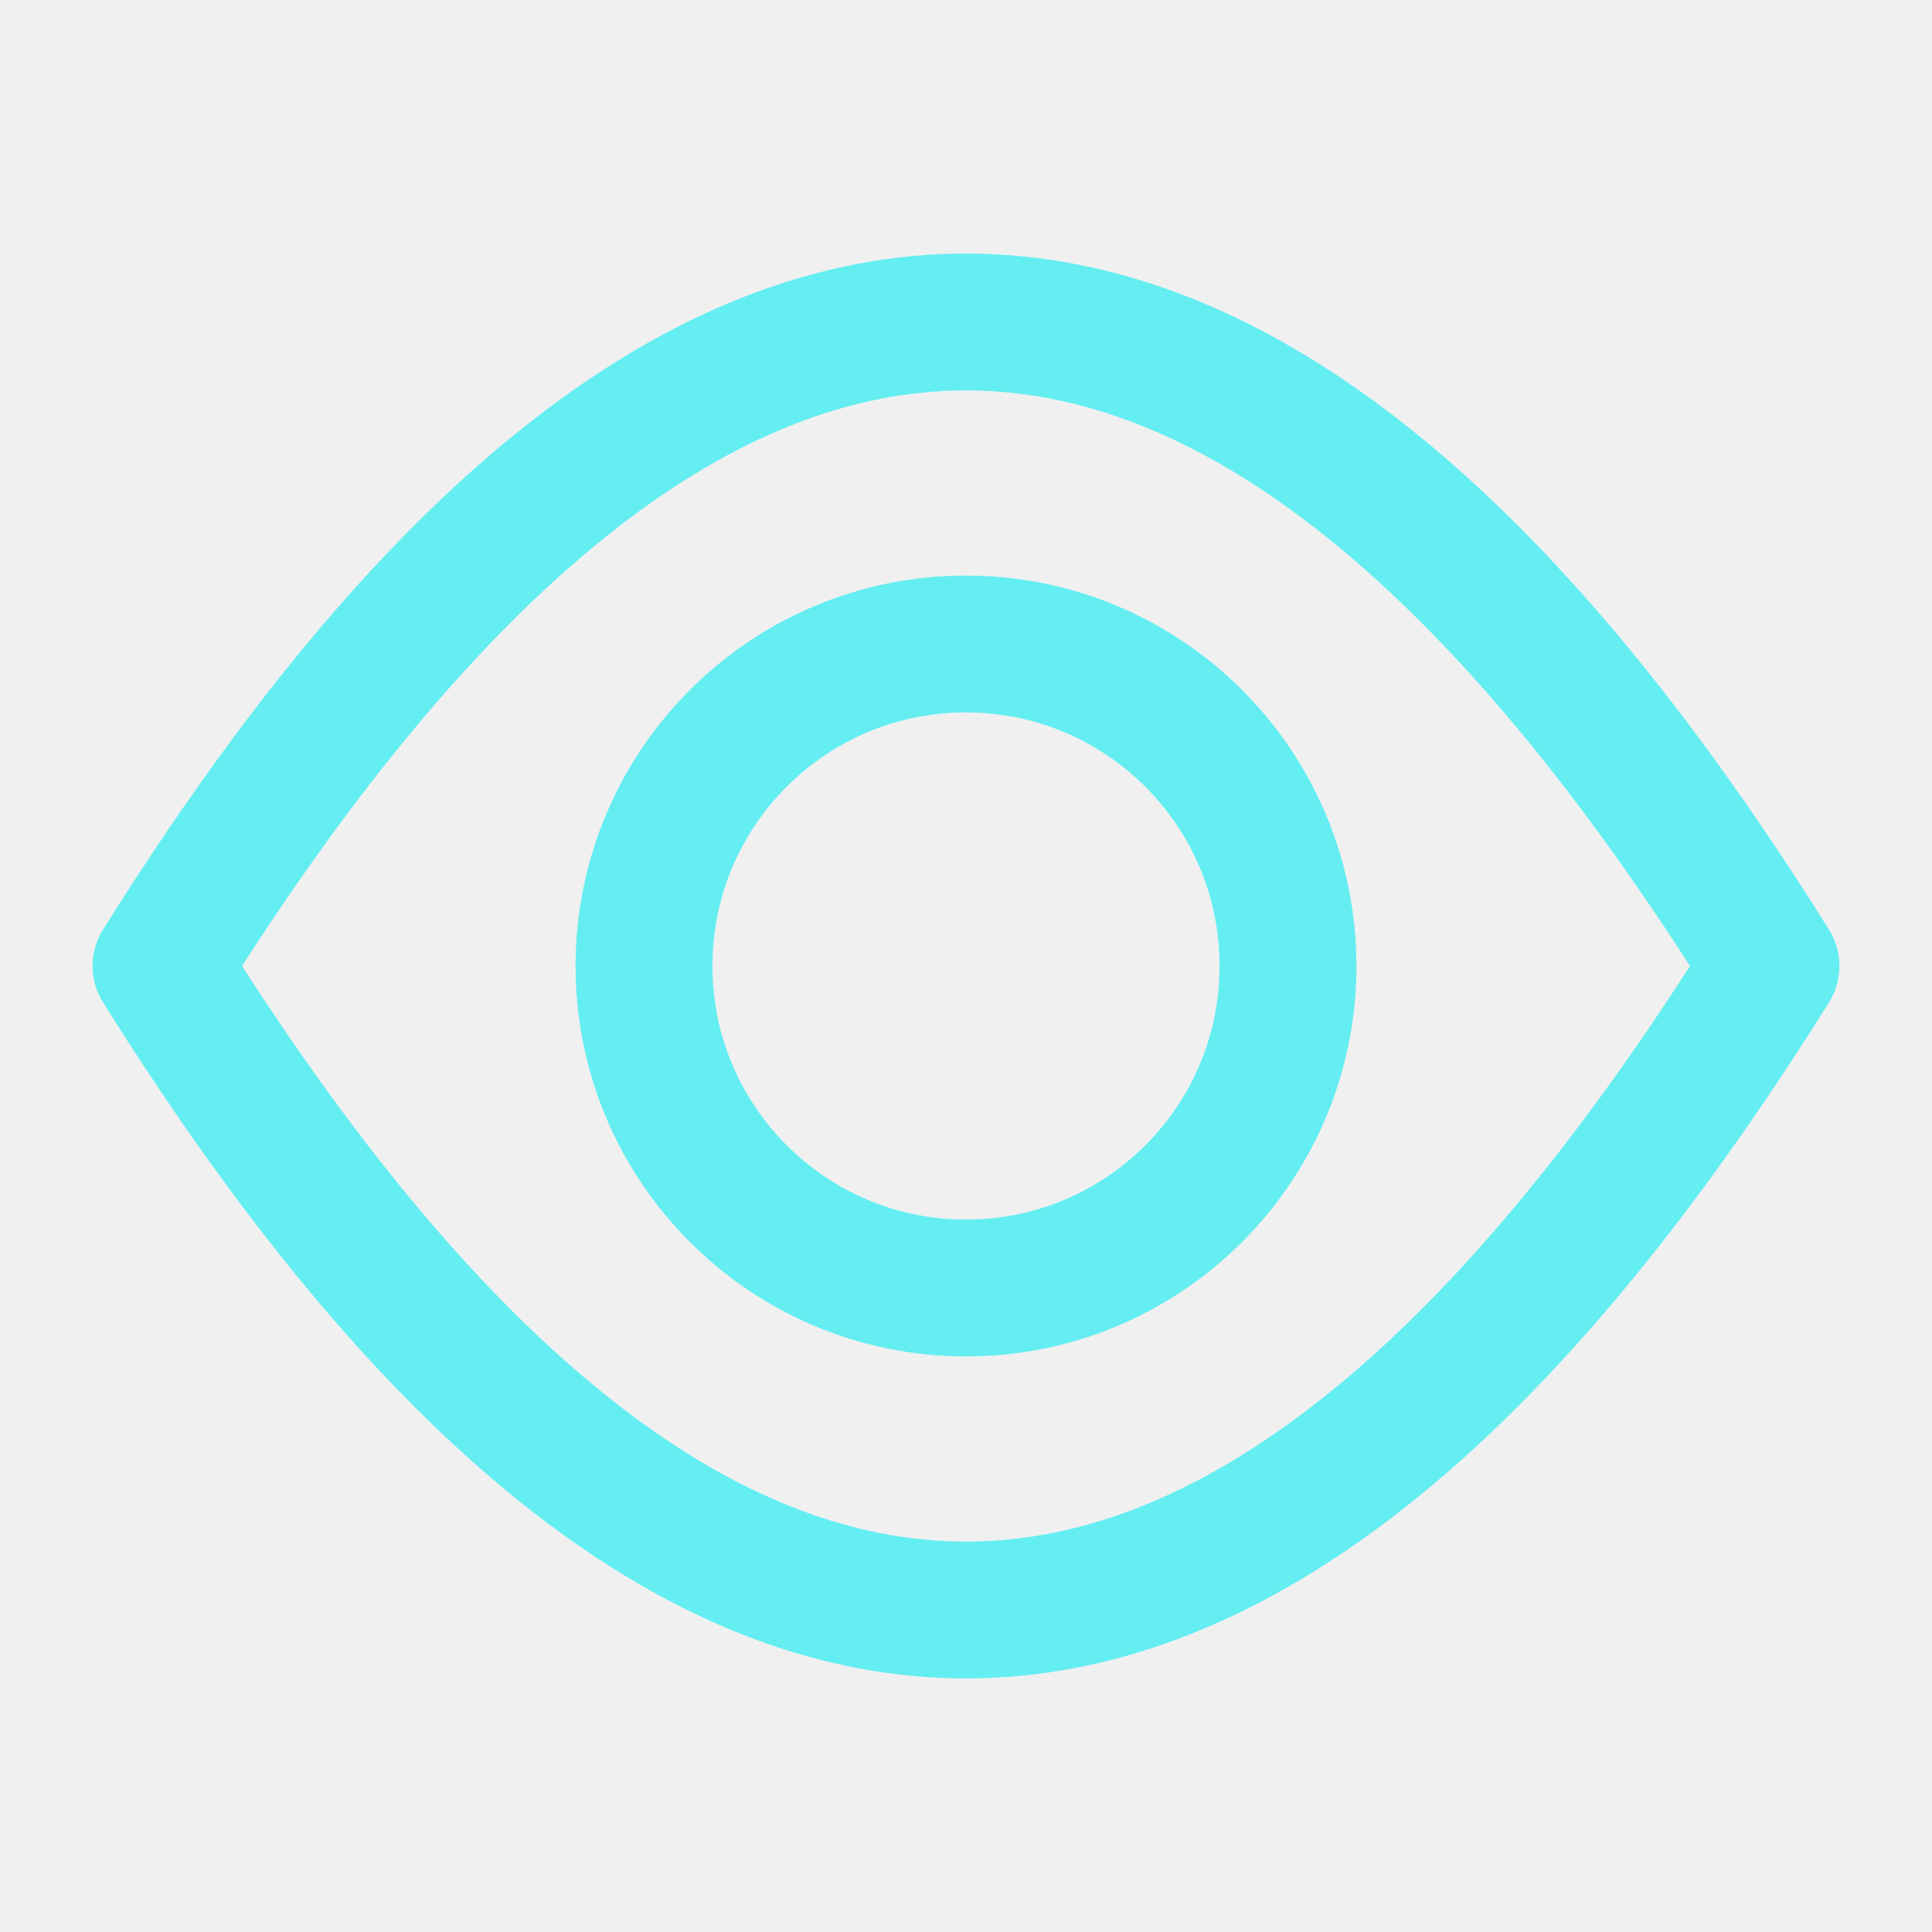
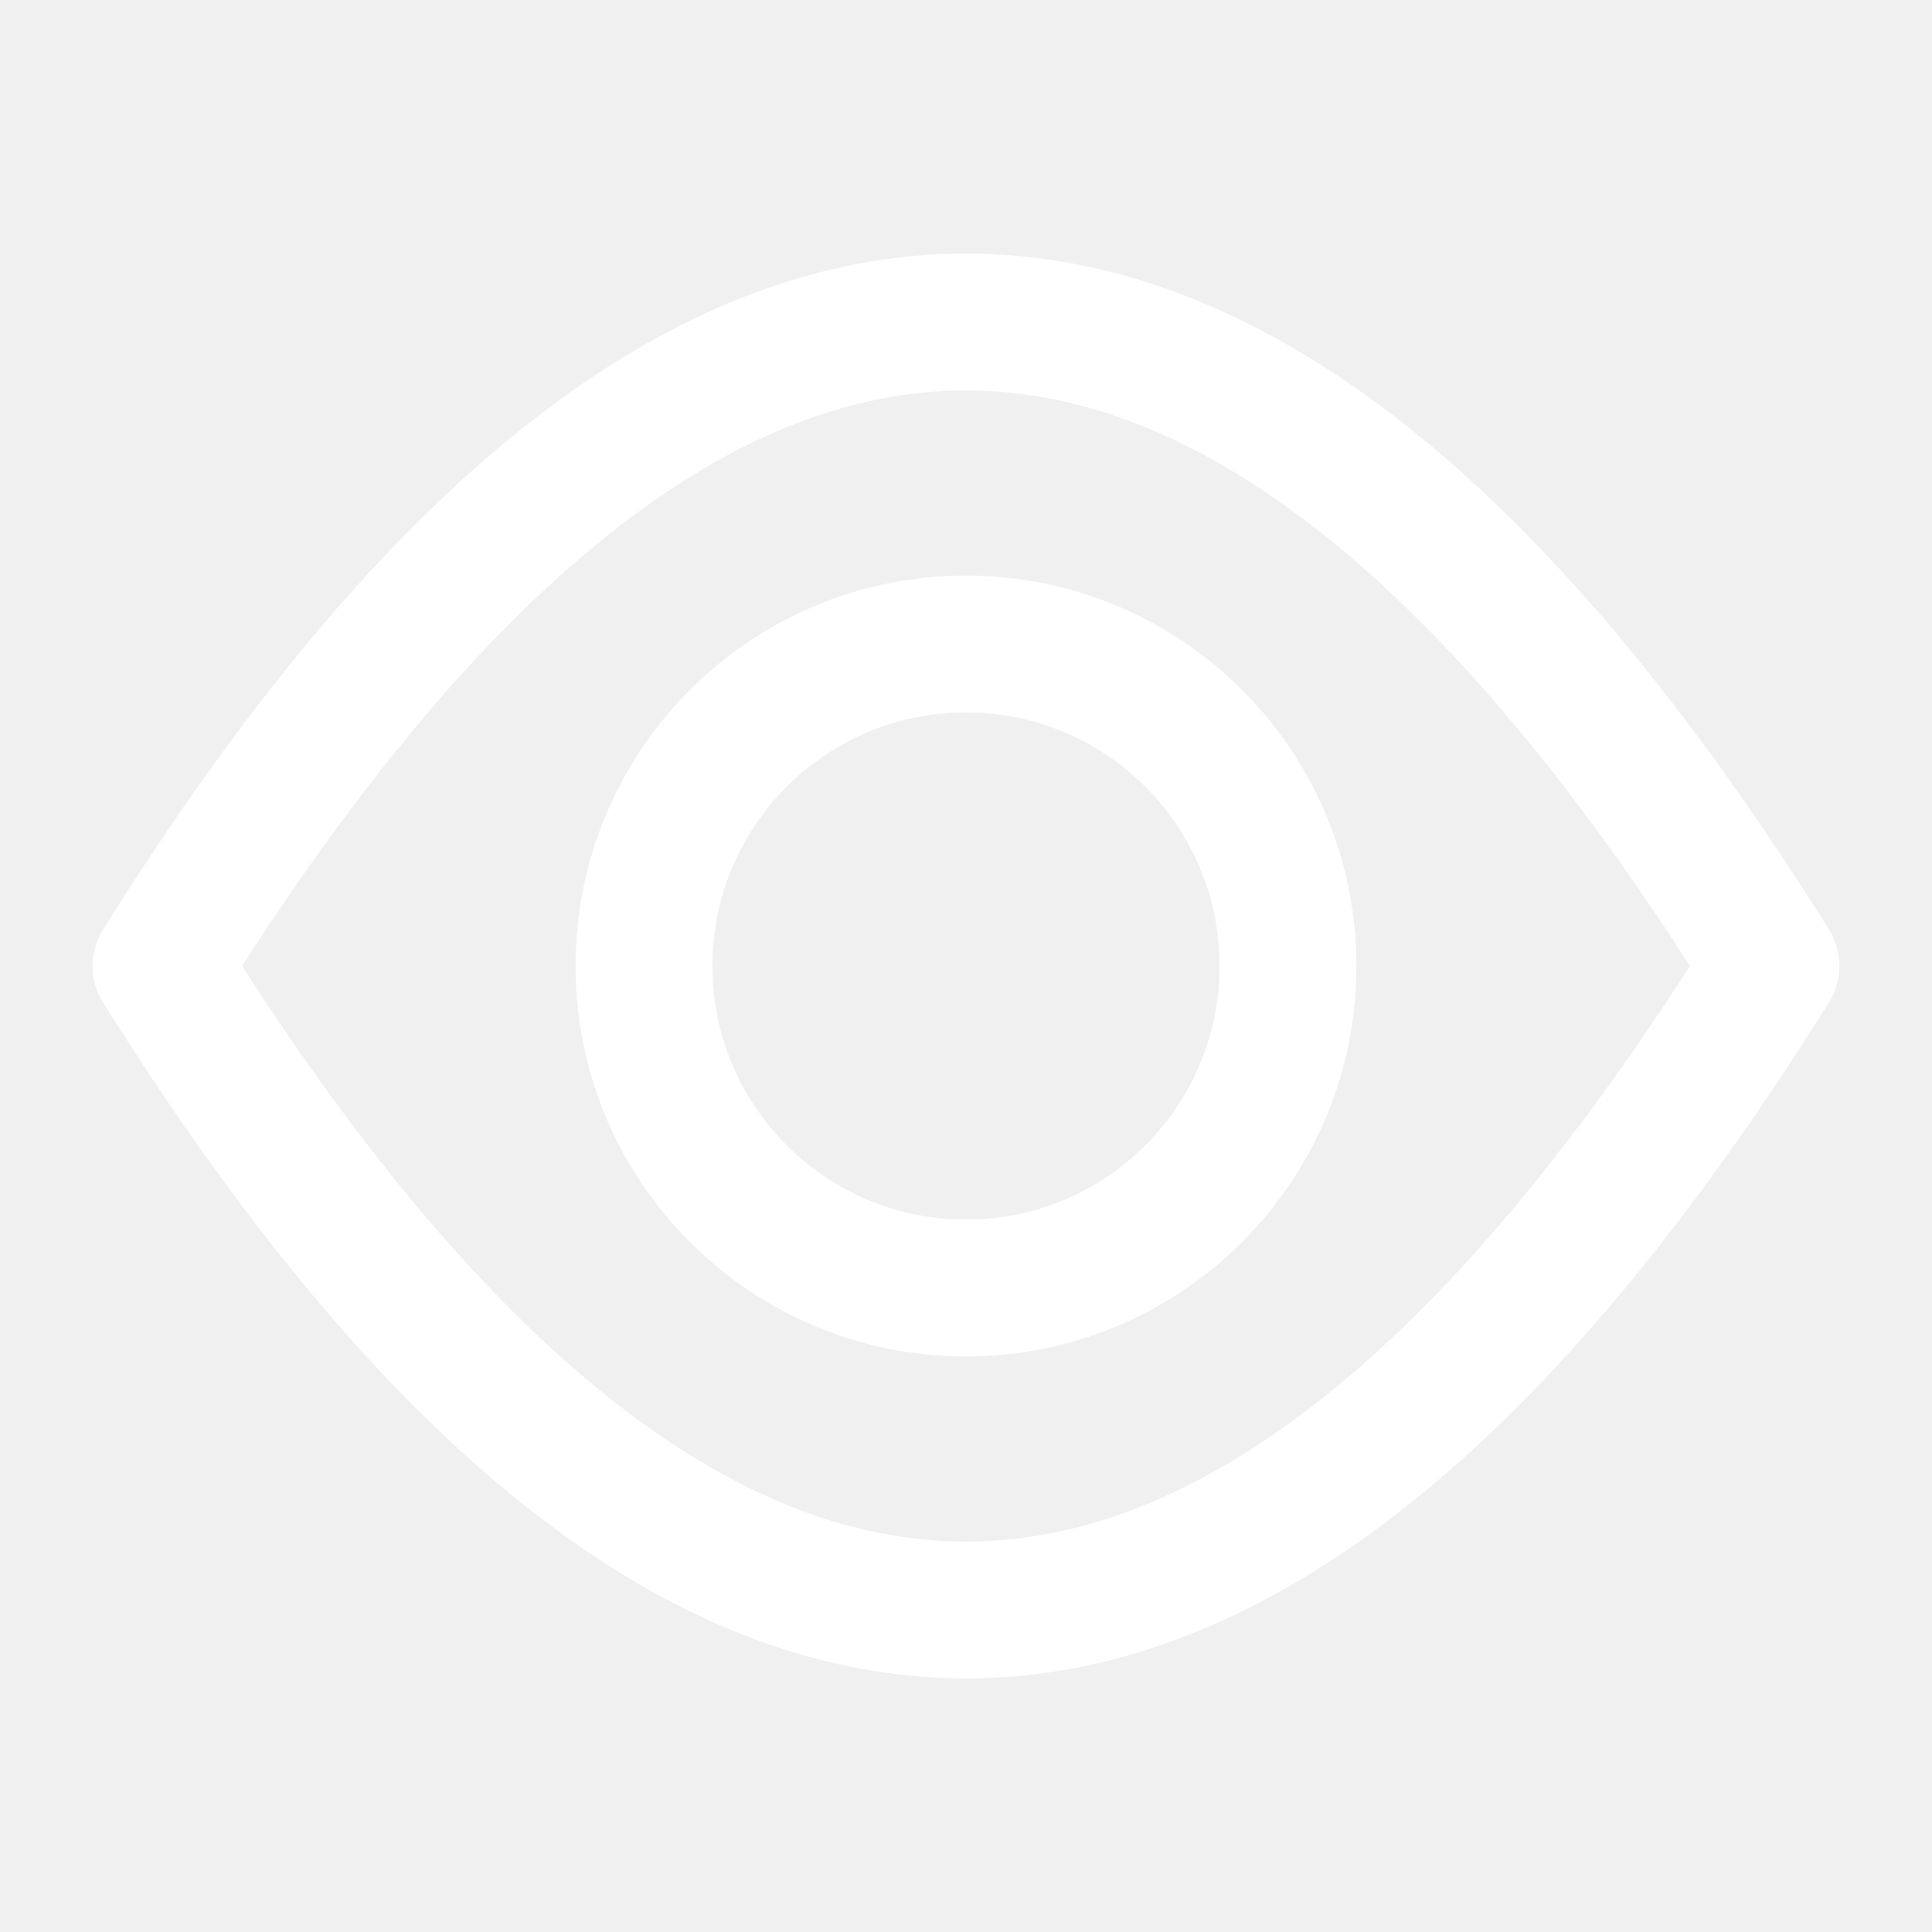
<svg xmlns="http://www.w3.org/2000/svg" width="24" height="24" viewBox="0 0 24 24">
-   <path d="M2 12q10-16 20 0q-10 16-20 0M12 8a4 4 0 1 0 0 8a4 4 0 1 0 0-8" fill="none" stroke="#64eef2" stroke-width="1.7" stroke-linecap="round" stroke-linejoin="round" />
+   <path d="M2 12q10-16 20 0q-10 16-20 0M12 8a4 4 0 1 0 0 8a4 4 0 1 0 0-8" fill="none" stroke="#ffffff" stroke-width="1.7" stroke-linecap="round" stroke-linejoin="round" />
</svg>
